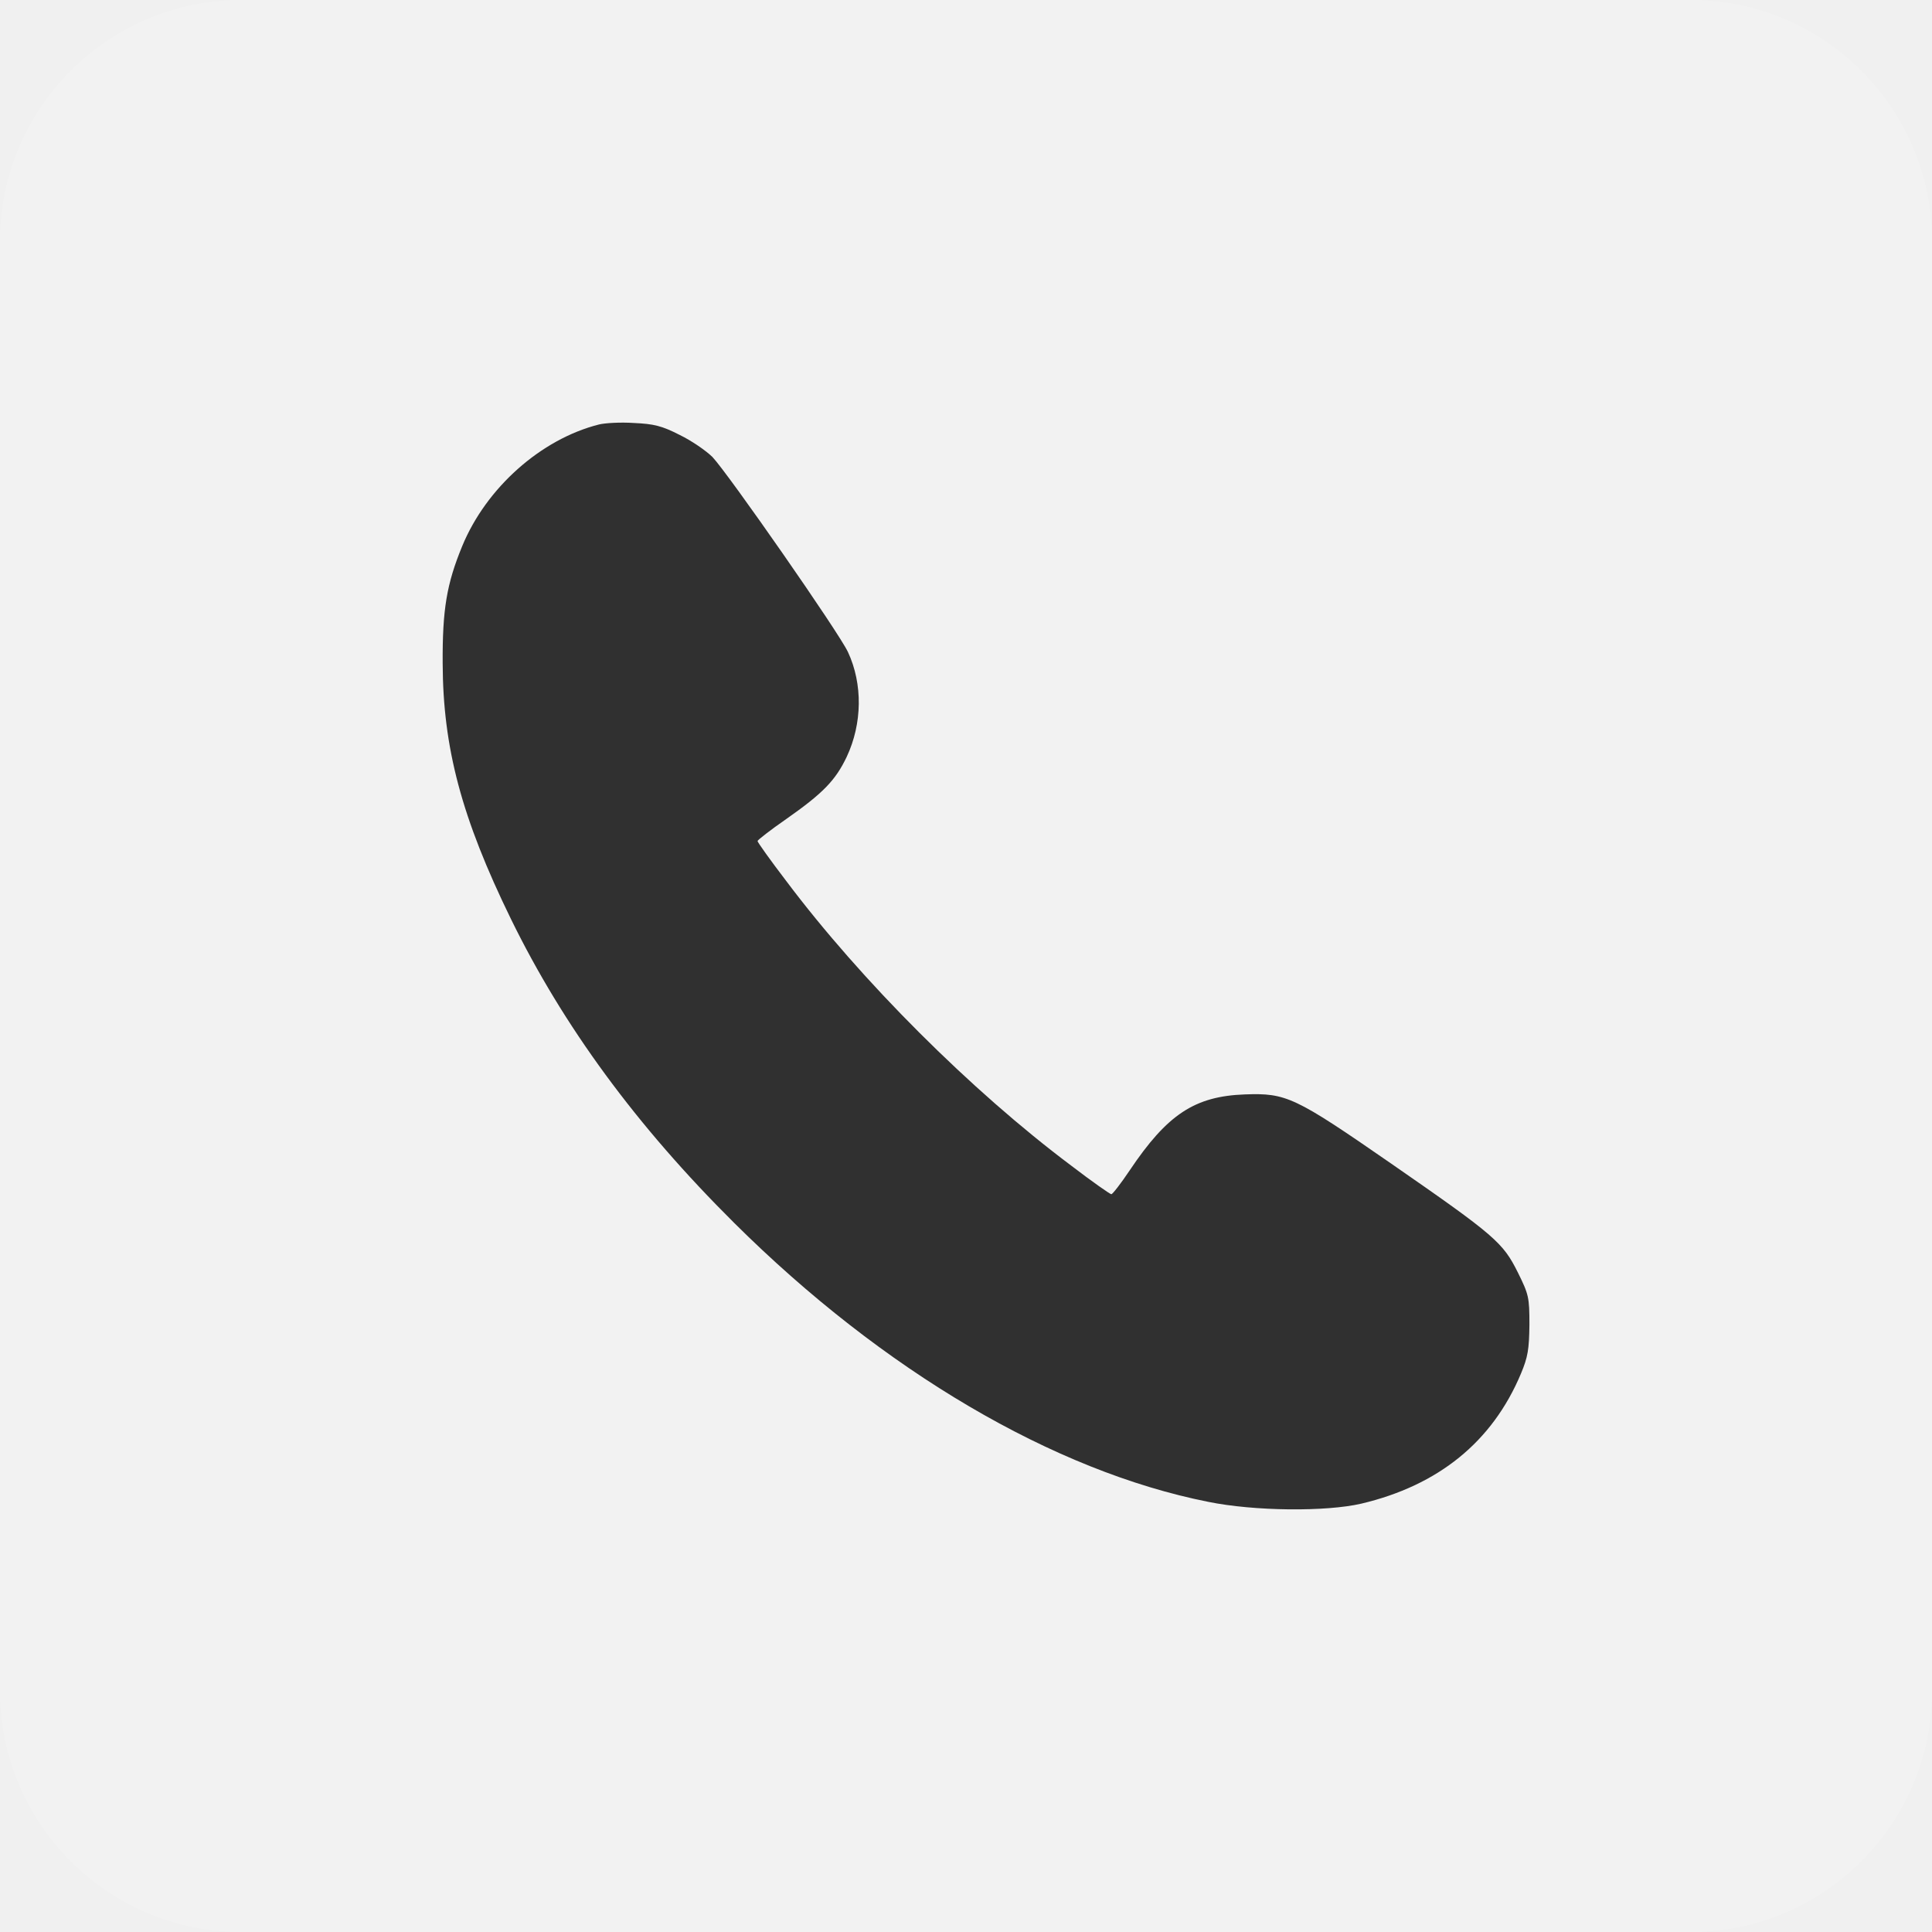
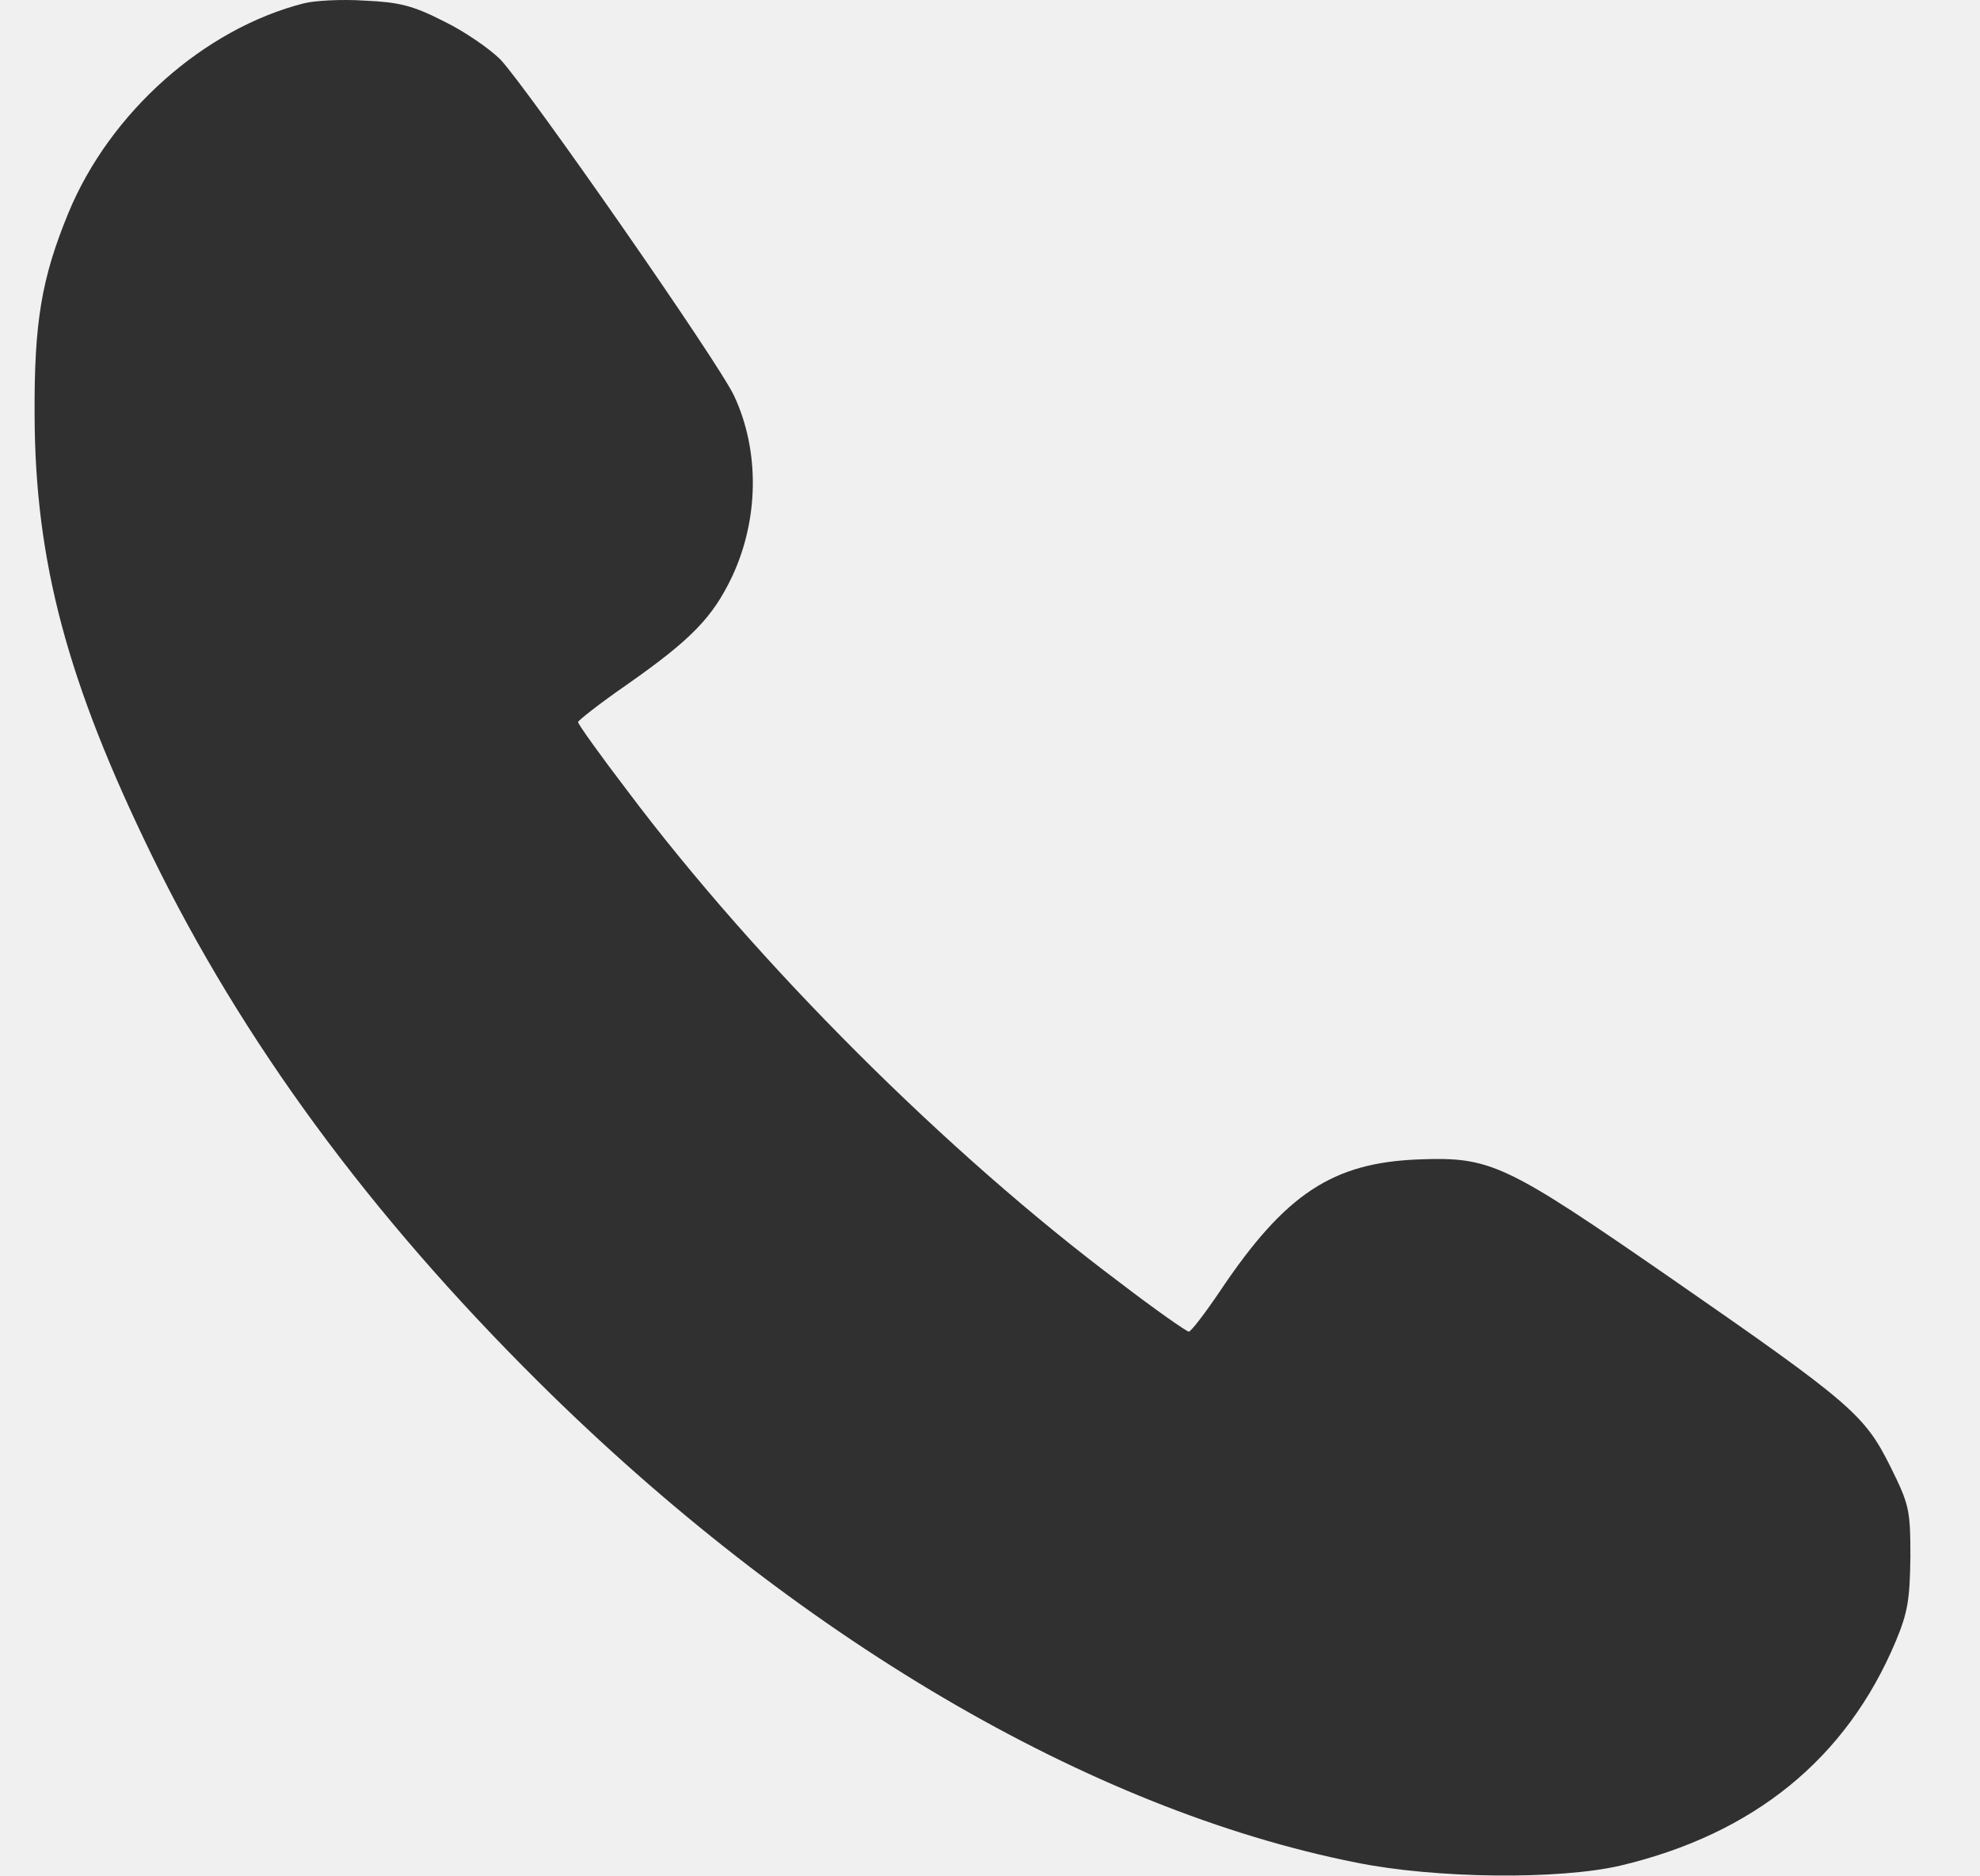
- <svg xmlns="http://www.w3.org/2000/svg" width="32" height="32" viewBox="0 0 32 32" fill="none">
-   <rect width="32" height="32" rx="4" fill="white" fill-opacity="0.16" />
+ <svg xmlns="http://www.w3.org/2000/svg" width="19" height="18" viewBox="0 0 19 18" fill="none">
  <g opacity="0.8">
-     <path d="M9.92 7.031C8.961 7.273 8.053 8.079 7.655 9.047C7.398 9.672 7.327 10.095 7.332 10.987C7.337 12.388 7.645 13.547 8.462 15.22C9.329 16.994 10.54 18.646 12.164 20.259C14.63 22.708 17.454 24.366 20.011 24.875C20.778 25.031 21.963 25.041 22.548 24.905C23.824 24.603 24.717 23.882 25.191 22.753C25.307 22.476 25.327 22.35 25.332 21.942C25.332 21.488 25.322 21.443 25.14 21.075C24.893 20.581 24.772 20.471 23.047 19.276C21.439 18.163 21.307 18.102 20.616 18.127C19.789 18.158 19.335 18.455 18.71 19.387C18.564 19.604 18.428 19.78 18.407 19.78C18.387 19.78 18.085 19.569 17.742 19.306C16.088 18.067 14.262 16.243 13.021 14.59C12.759 14.247 12.547 13.95 12.547 13.93C12.547 13.915 12.759 13.748 13.021 13.567C13.631 13.139 13.838 12.927 14.025 12.534C14.282 11.985 14.292 11.33 14.045 10.8C13.899 10.483 12.063 7.848 11.801 7.57C11.695 7.465 11.453 7.298 11.256 7.203C10.959 7.051 10.827 7.021 10.499 7.006C10.278 6.991 10.02 7.006 9.92 7.031Z" fill="black" />
+     <path d="M2.92 0.031C1.961 0.273 1.053 1.079 0.655 2.047C0.398 2.672 0.327 3.095 0.332 3.987C0.337 5.388 0.645 6.547 1.462 8.22C2.329 9.994 3.54 11.646 5.164 13.259C7.63 15.708 10.454 17.366 13.011 17.875C13.778 18.031 14.963 18.041 15.548 17.905C16.824 17.603 17.717 16.882 18.191 15.753C18.307 15.476 18.327 15.35 18.332 14.942C18.332 14.489 18.322 14.443 18.14 14.075C17.893 13.581 17.772 13.471 16.047 12.276C14.439 11.163 14.307 11.102 13.617 11.127C12.789 11.158 12.335 11.455 11.71 12.387C11.564 12.604 11.428 12.78 11.408 12.78C11.387 12.78 11.085 12.569 10.742 12.306C9.088 11.067 7.262 9.243 6.021 7.59C5.759 7.247 5.547 6.95 5.547 6.93C5.547 6.915 5.759 6.748 6.021 6.567C6.631 6.139 6.838 5.927 7.025 5.534C7.282 4.985 7.292 4.33 7.045 3.8C6.899 3.483 5.063 0.848 4.801 0.57C4.695 0.465 4.453 0.298 4.256 0.203C3.958 0.051 3.827 0.021 3.5 0.006C3.278 -0.009 3.02 0.006 2.92 0.031Z" fill="black" />
  </g>
</svg>
